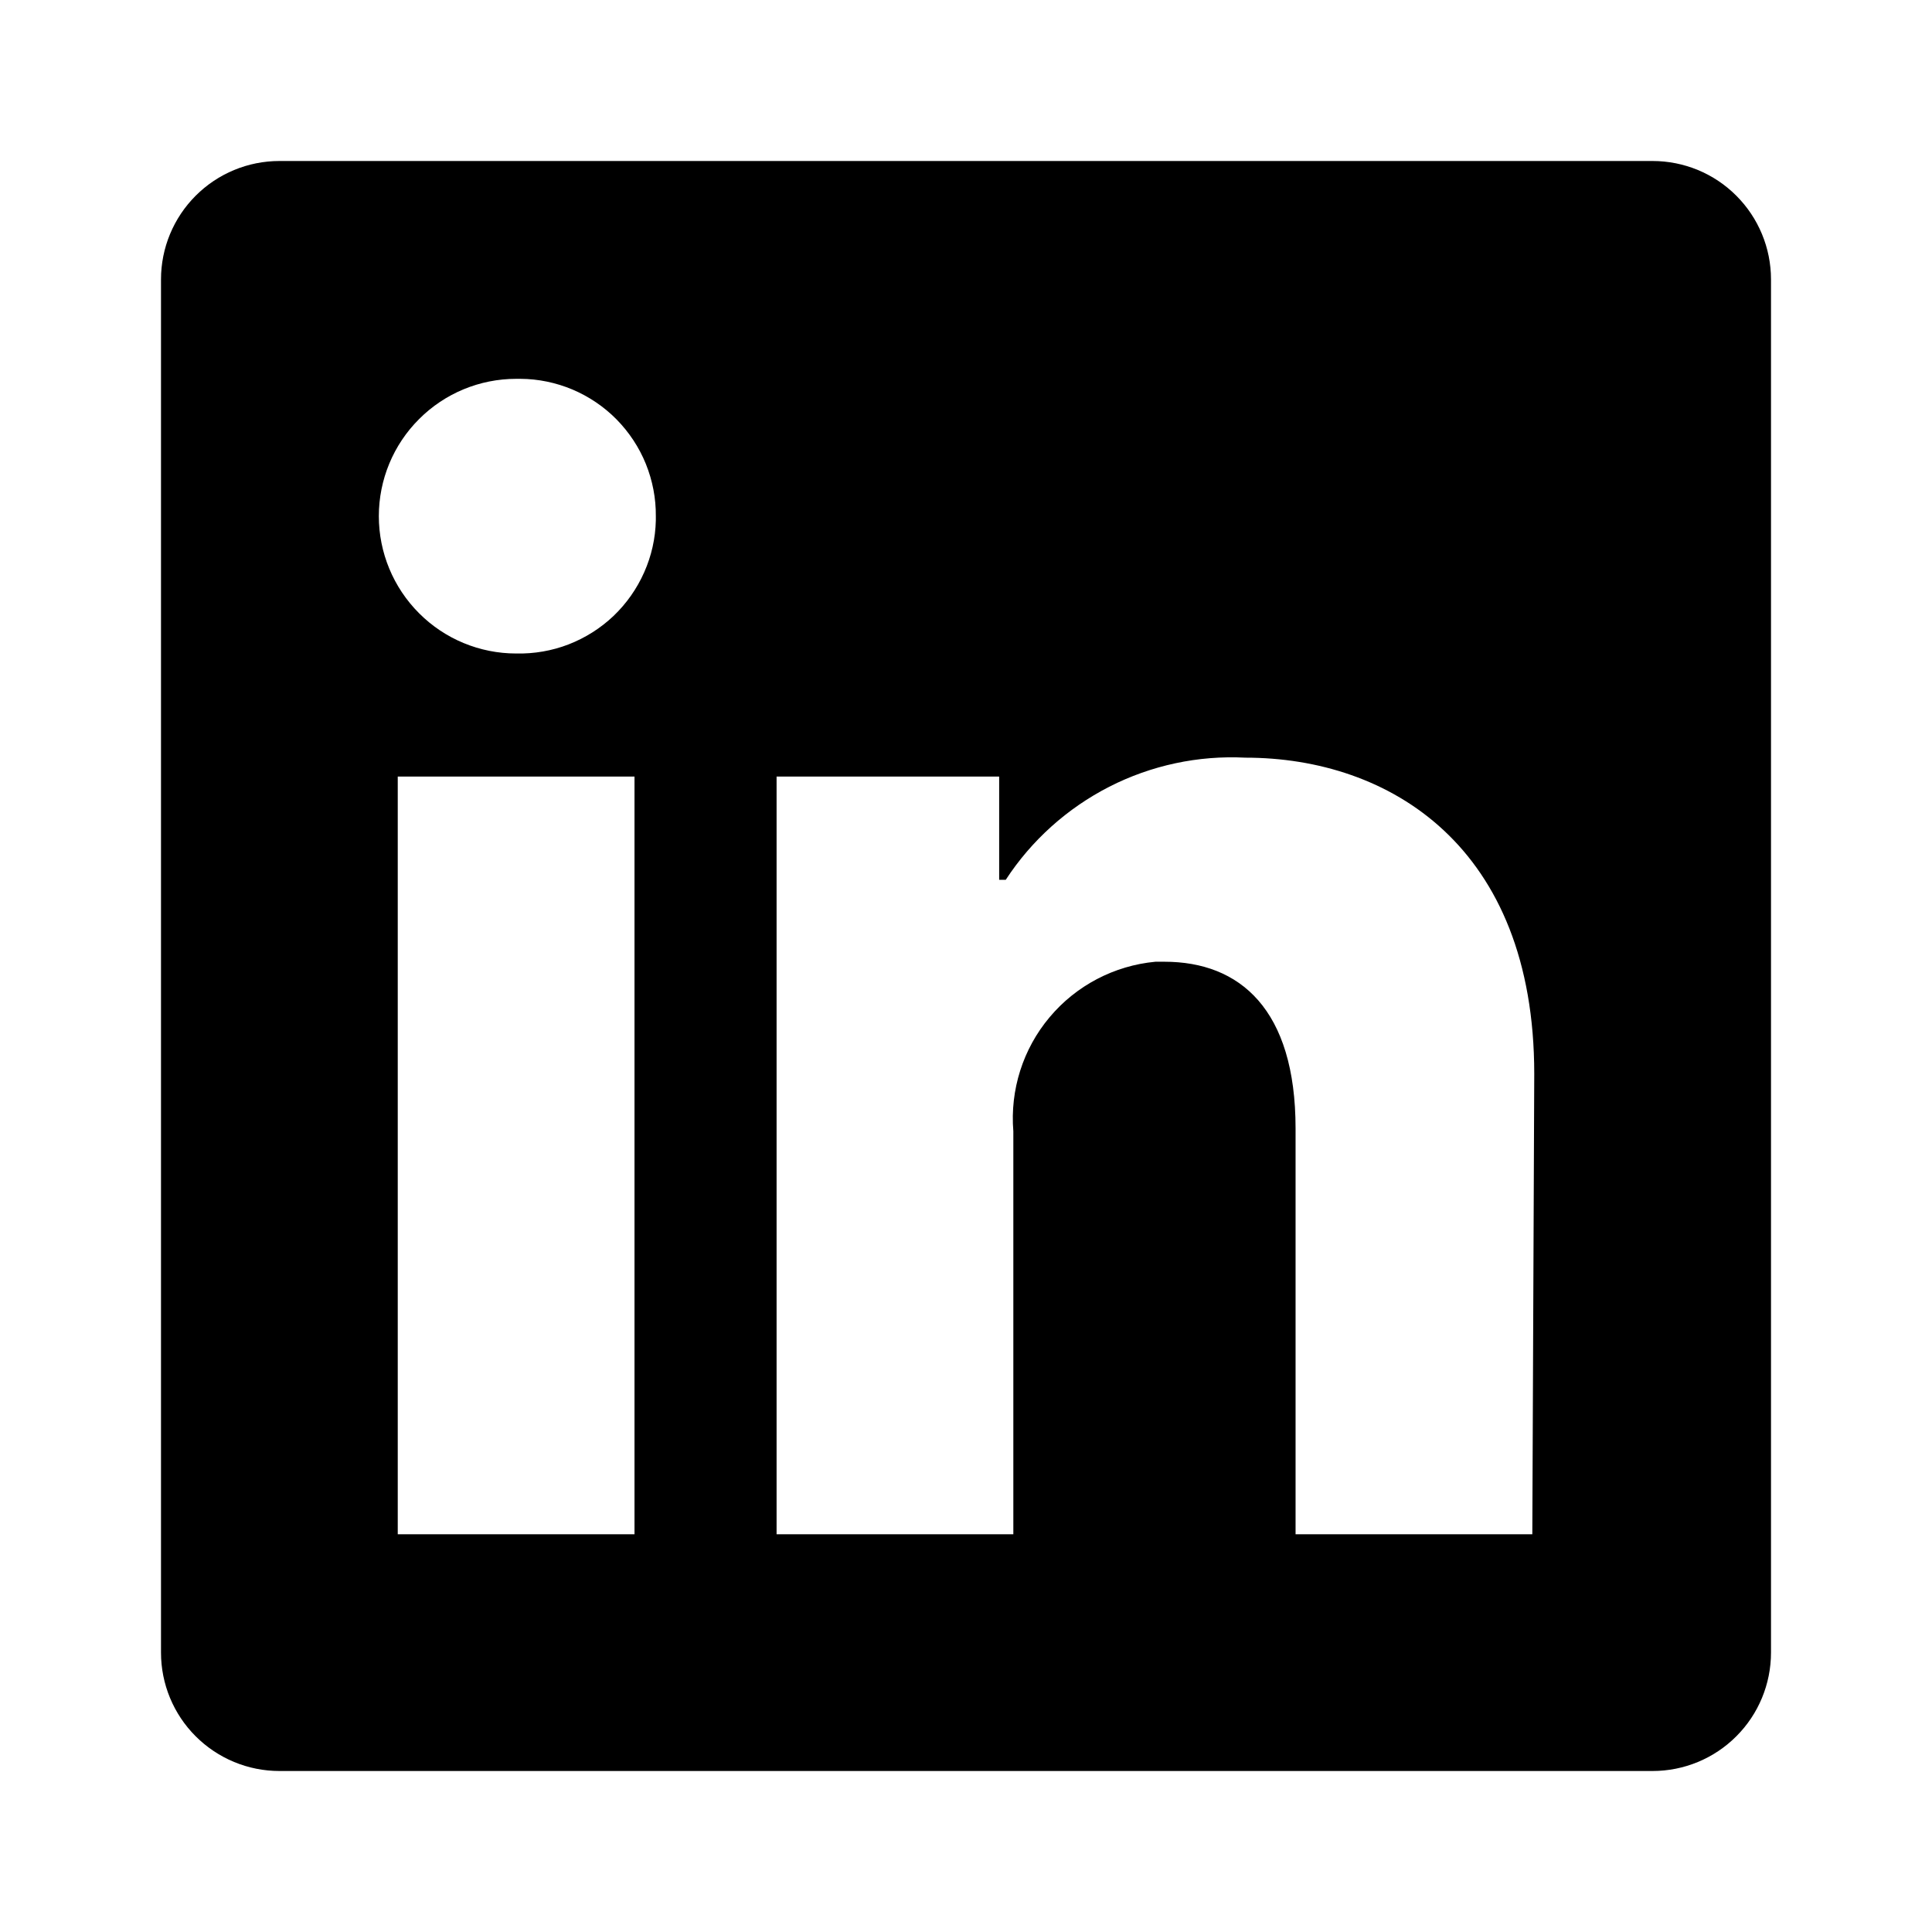
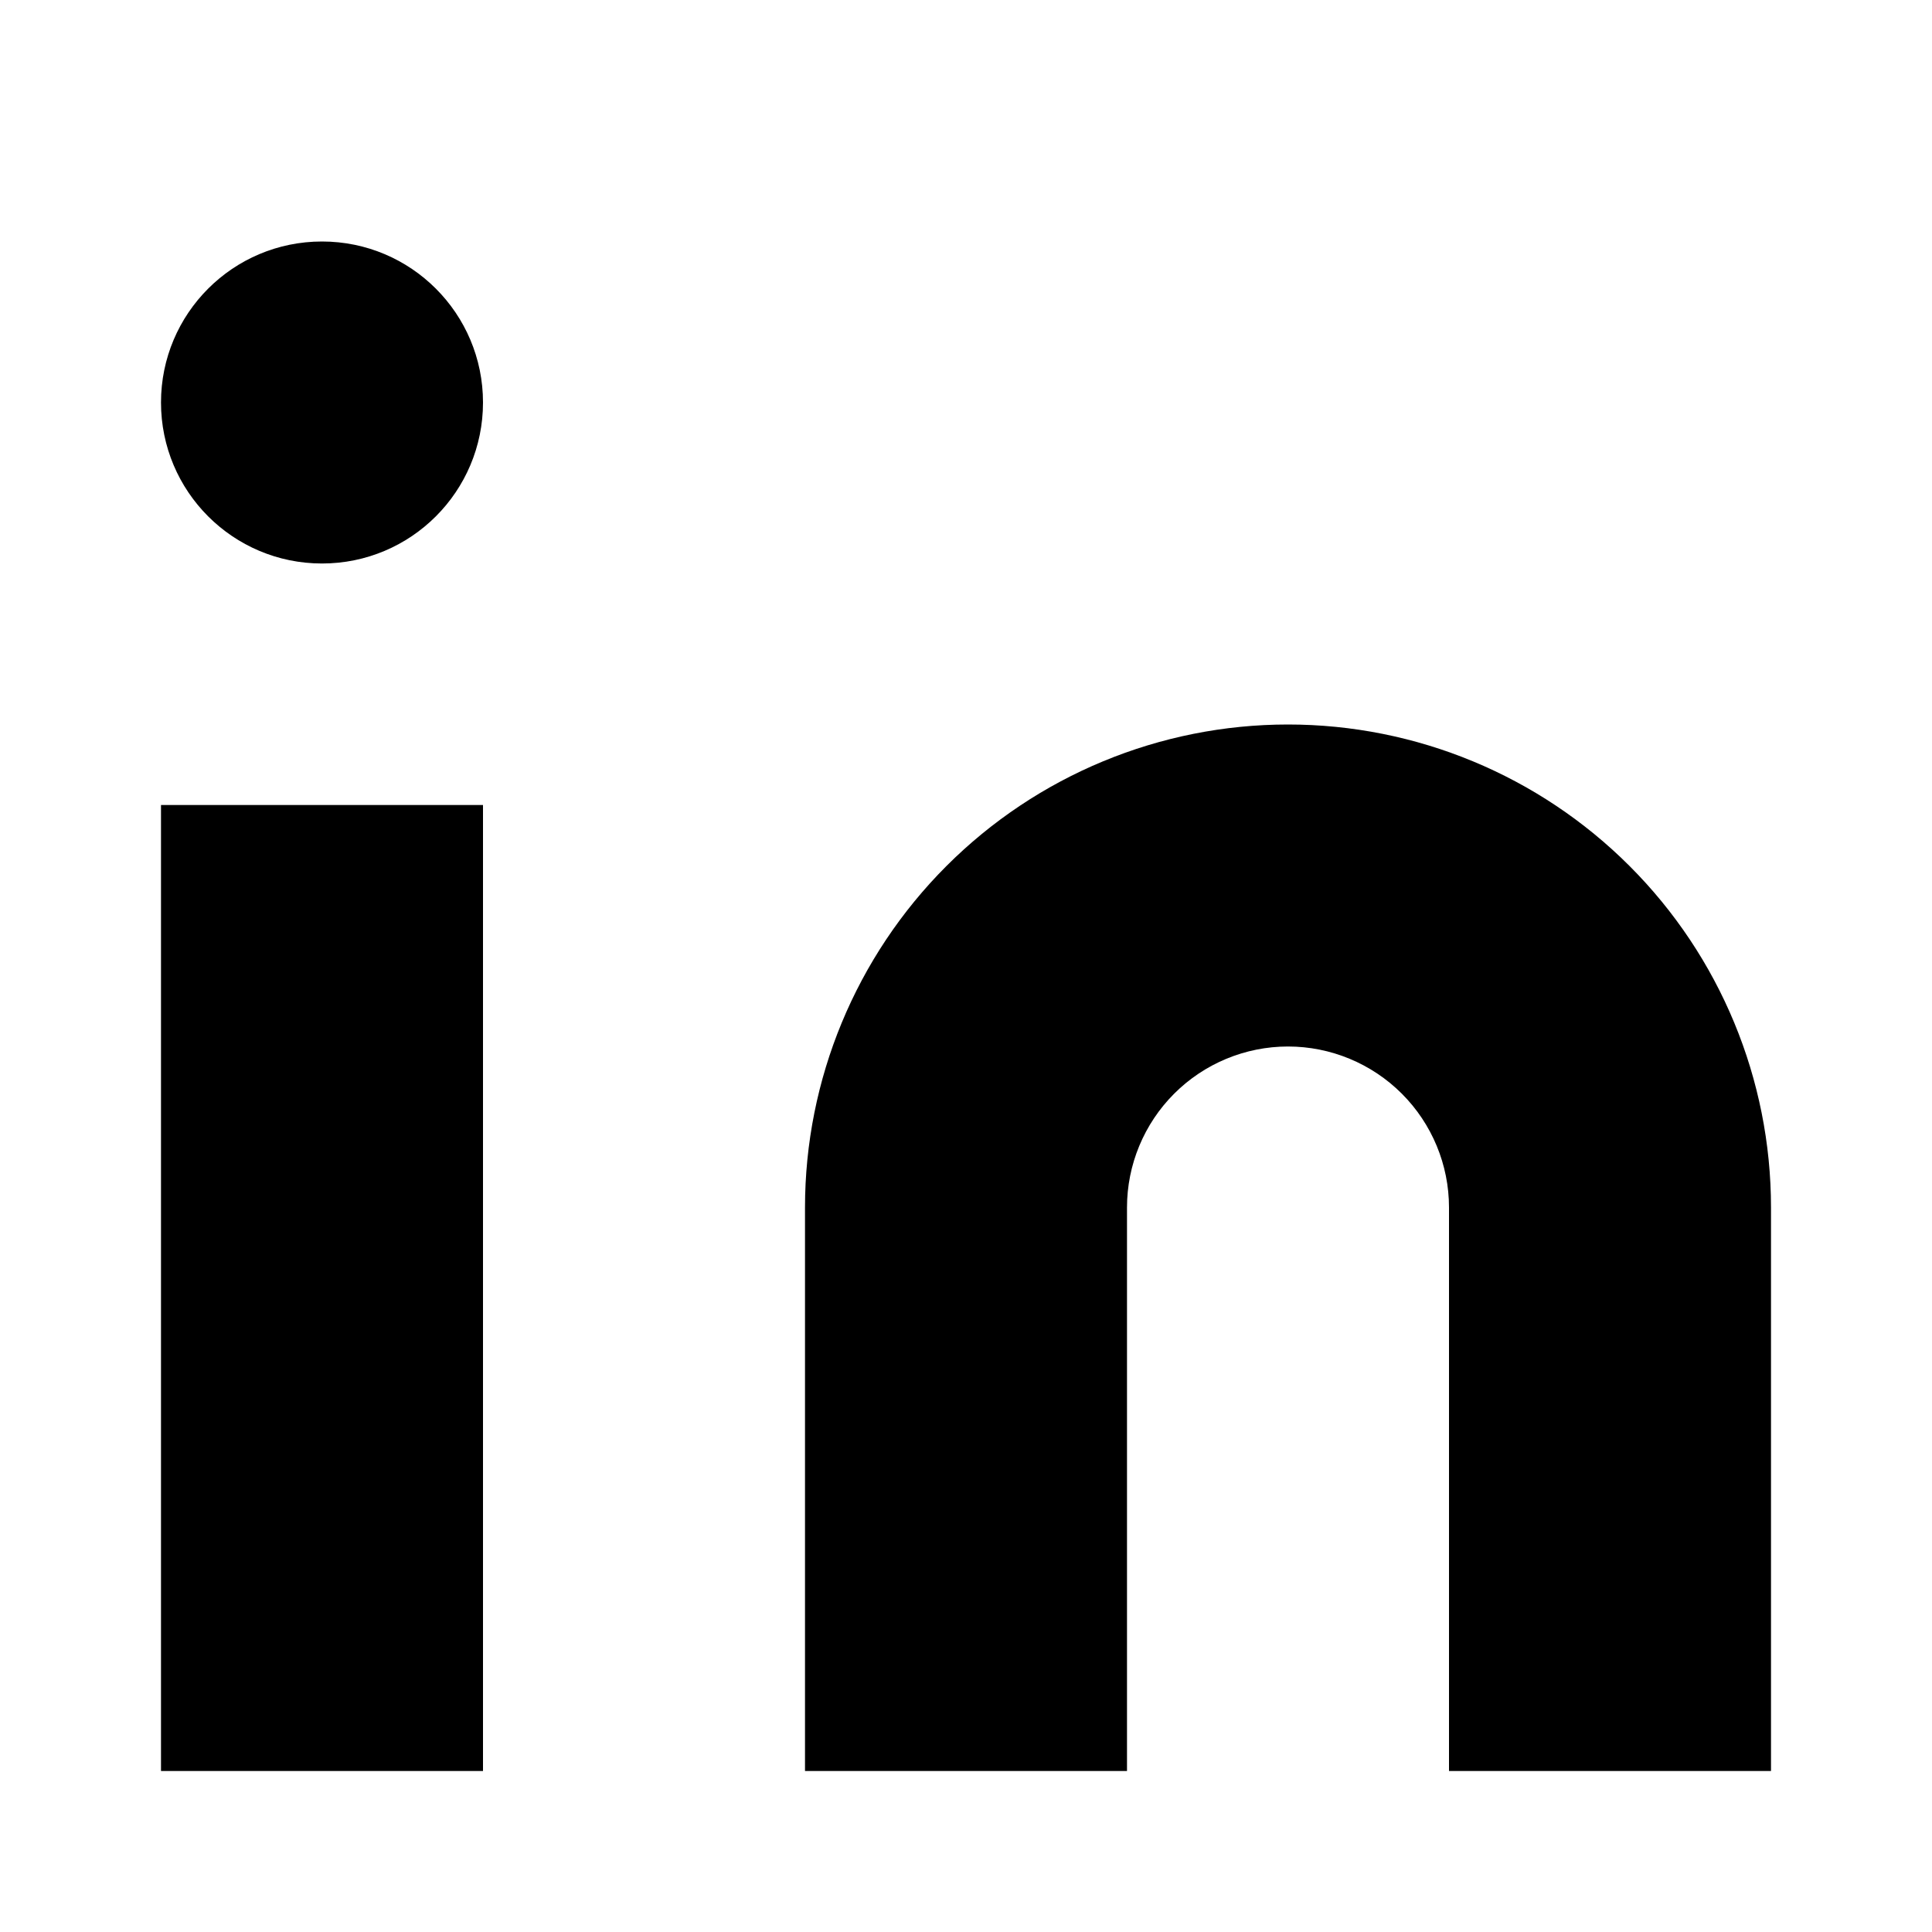
<svg xmlns="http://www.w3.org/2000/svg" width="24" height="24" viewBox="0 0 24 24" fill="none">
-   <g id="Type=linkedin">
-     <path id="vector" d="M22 3.471V20.529C22 20.919 21.845 21.294 21.569 21.569C21.294 21.845 20.919 22 20.529 22H3.471C3.081 22 2.707 21.845 2.431 21.569C2.155 21.294 2 20.919 2 20.529V3.471C2 3.081 2.155 2.707 2.431 2.431C2.707 2.155 3.081 2 3.471 2H20.529C20.919 2 21.294 2.155 21.569 2.431C21.845 2.707 22 3.081 22 3.471ZM7.882 9.647H4.941V19.059H7.882V9.647ZM8.147 6.412C8.149 6.189 8.106 5.969 8.023 5.763C7.939 5.556 7.815 5.369 7.659 5.21C7.503 5.052 7.317 4.926 7.112 4.839C6.907 4.753 6.687 4.707 6.465 4.706H6.412C5.959 4.706 5.525 4.886 5.206 5.206C4.886 5.525 4.706 5.959 4.706 6.412C4.706 6.864 4.886 7.298 5.206 7.618C5.525 7.938 5.959 8.118 6.412 8.118C6.634 8.123 6.856 8.085 7.063 8.005C7.271 7.924 7.461 7.804 7.622 7.651C7.783 7.497 7.912 7.313 8.002 7.11C8.093 6.906 8.142 6.687 8.147 6.465V6.412ZM19.059 13.341C19.059 10.512 17.259 9.412 15.471 9.412C14.885 9.382 14.302 9.507 13.78 9.773C13.258 10.04 12.814 10.438 12.494 10.929H12.412V9.647H9.647V19.059H12.588V14.053C12.546 13.54 12.707 13.031 13.038 12.637C13.368 12.243 13.841 11.995 14.353 11.947H14.465C15.4 11.947 16.094 12.535 16.094 14.018V19.059H19.035L19.059 13.341Z" fill="currentColor" />
-   </g>
+   <path d="M16 9C17.591 9 19.117 9.632 20.243 10.758C21.368 11.883 22 13.409 22 15V22H18V15C18 14.47 17.789 13.961 17.414 13.586C17.039 13.211 16.53 13 16 13C15.47 13 14.961 13.211 14.586 13.586C14.211 13.961 14 14.47 14 15V22H10V15C10 13.409 10.632 11.883 11.757 10.758C12.883 9.632 14.409 9 16 9Z" fill="currentColor" />
+   <path d="M6 10H2V22H6V10Z" fill="currentColor" />
+   <path d="M4 7C5.105 7 6 6.105 6 5C6 3.895 5.105 3 4 3C2.895 3 2 3.895 2 5C2 6.105 2.895 7 4 7Z" fill="currentColor" />
</svg>
